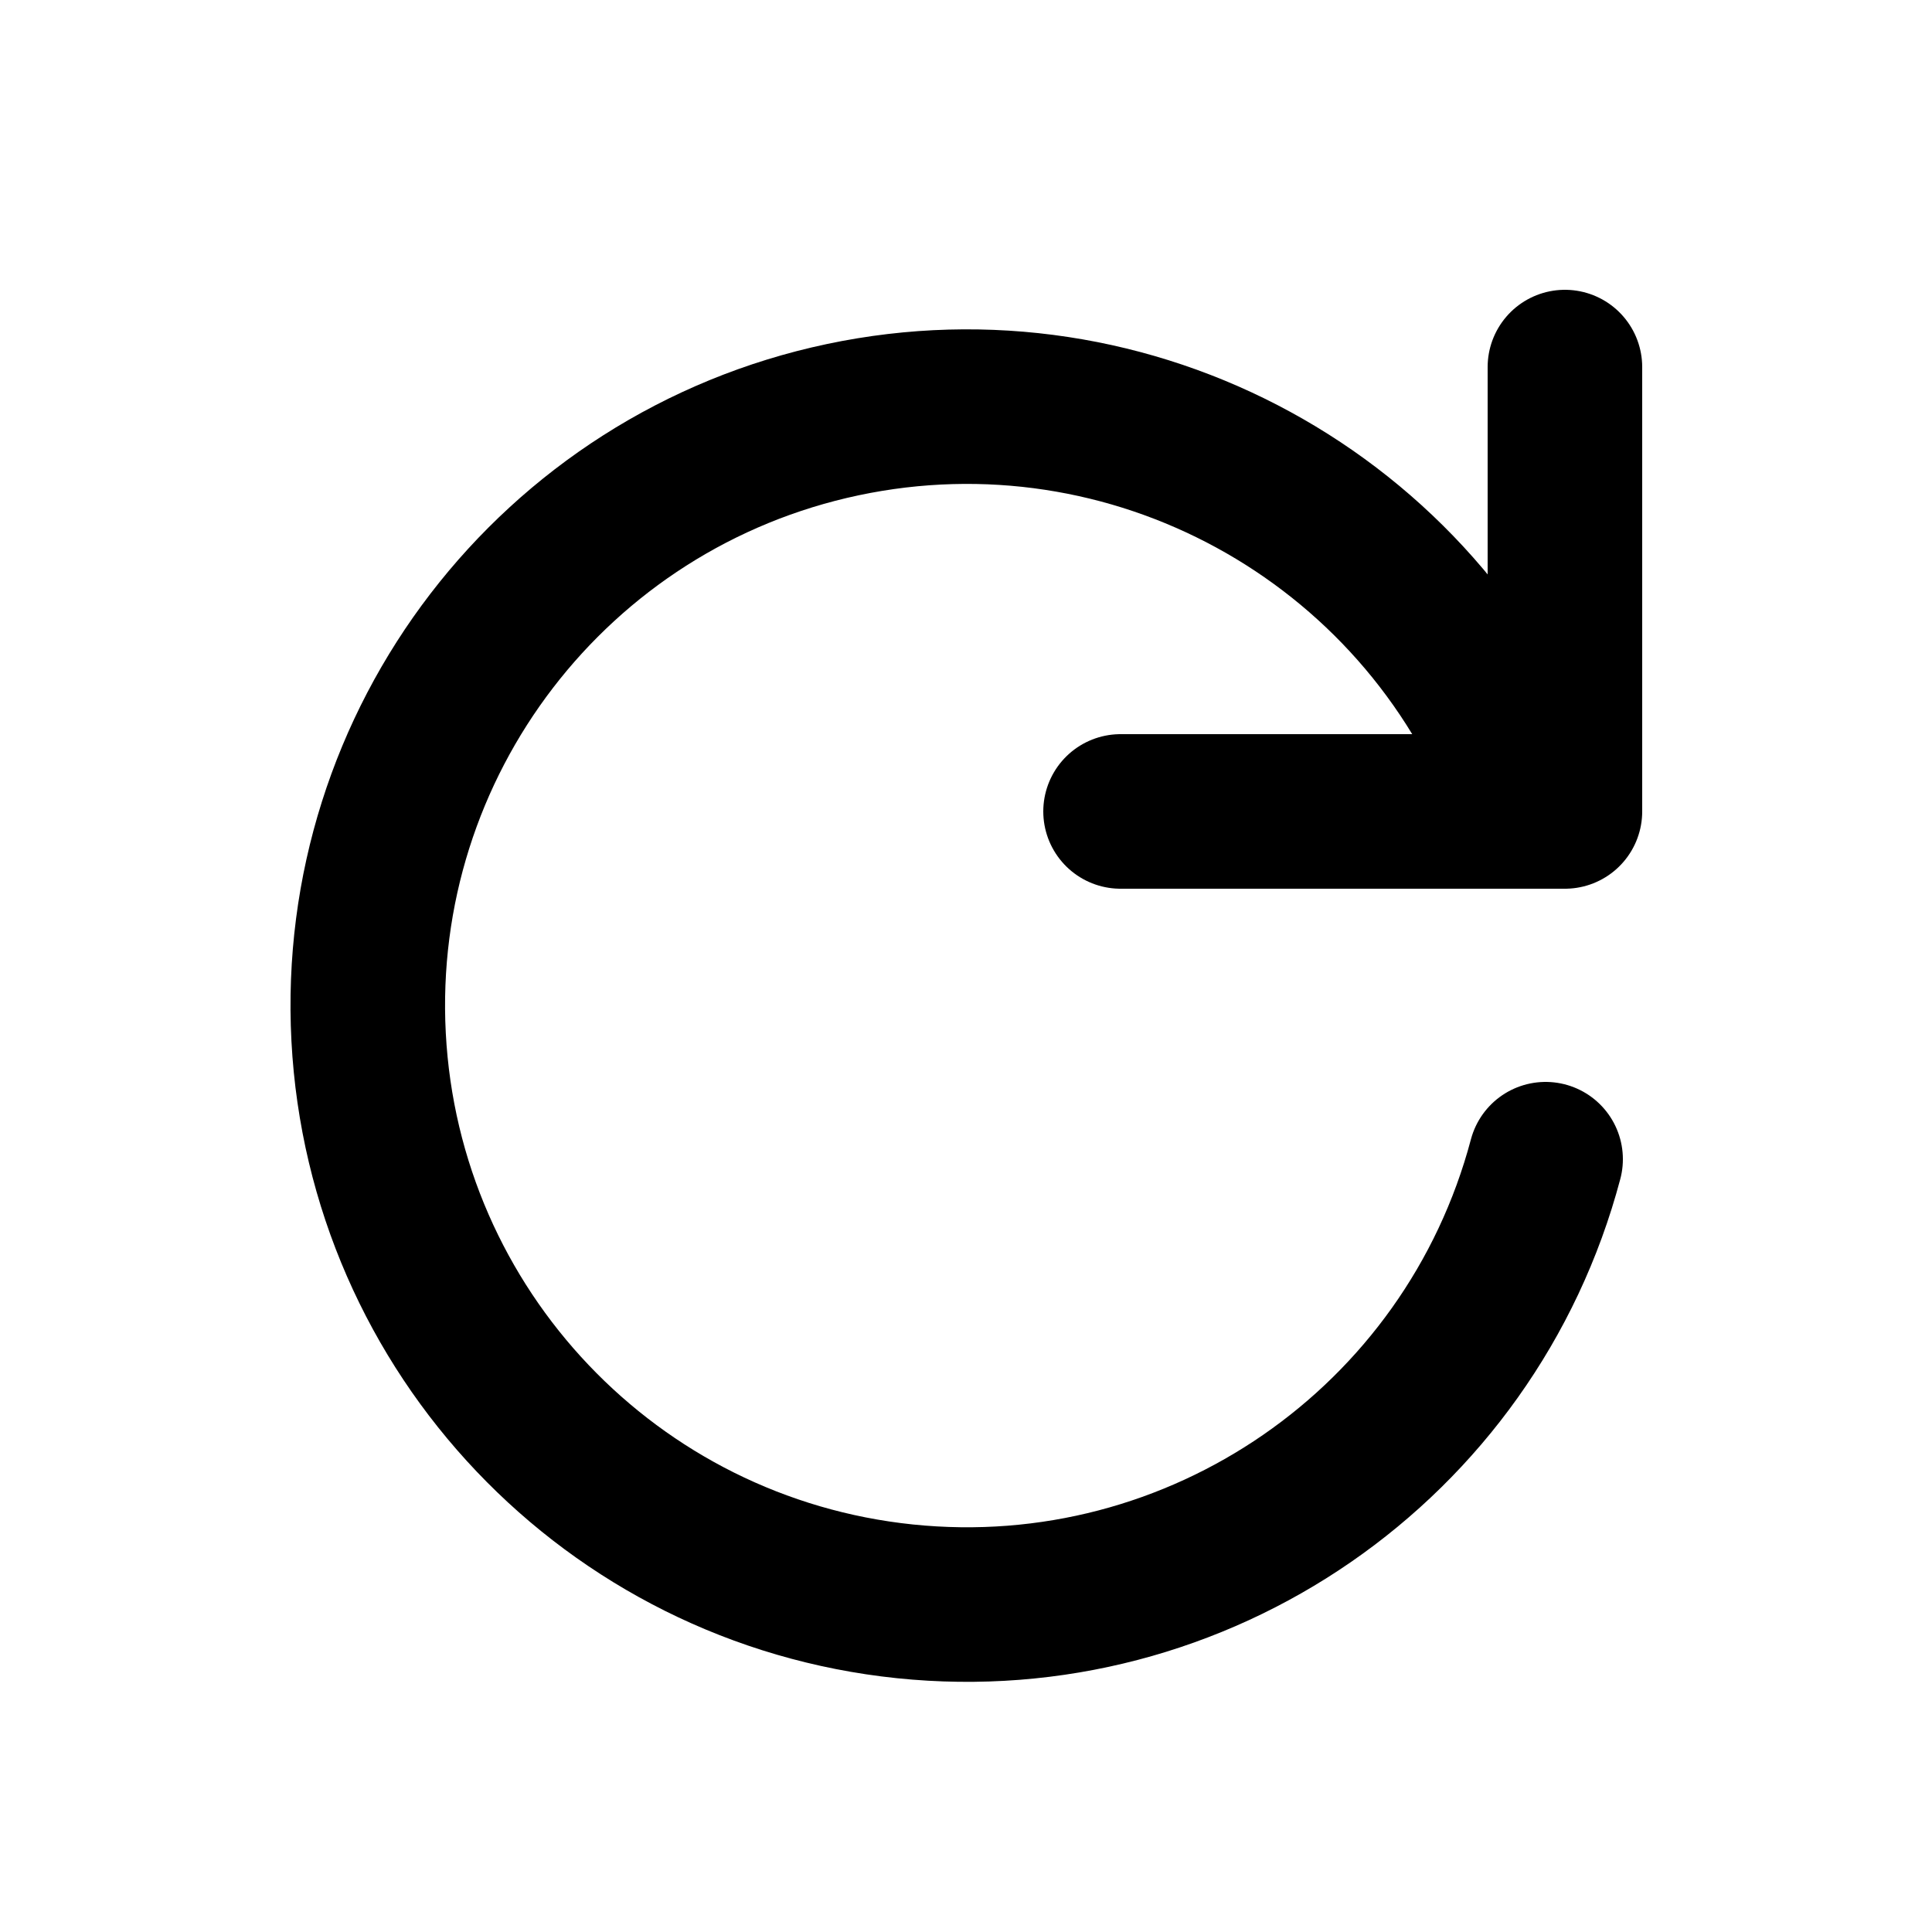
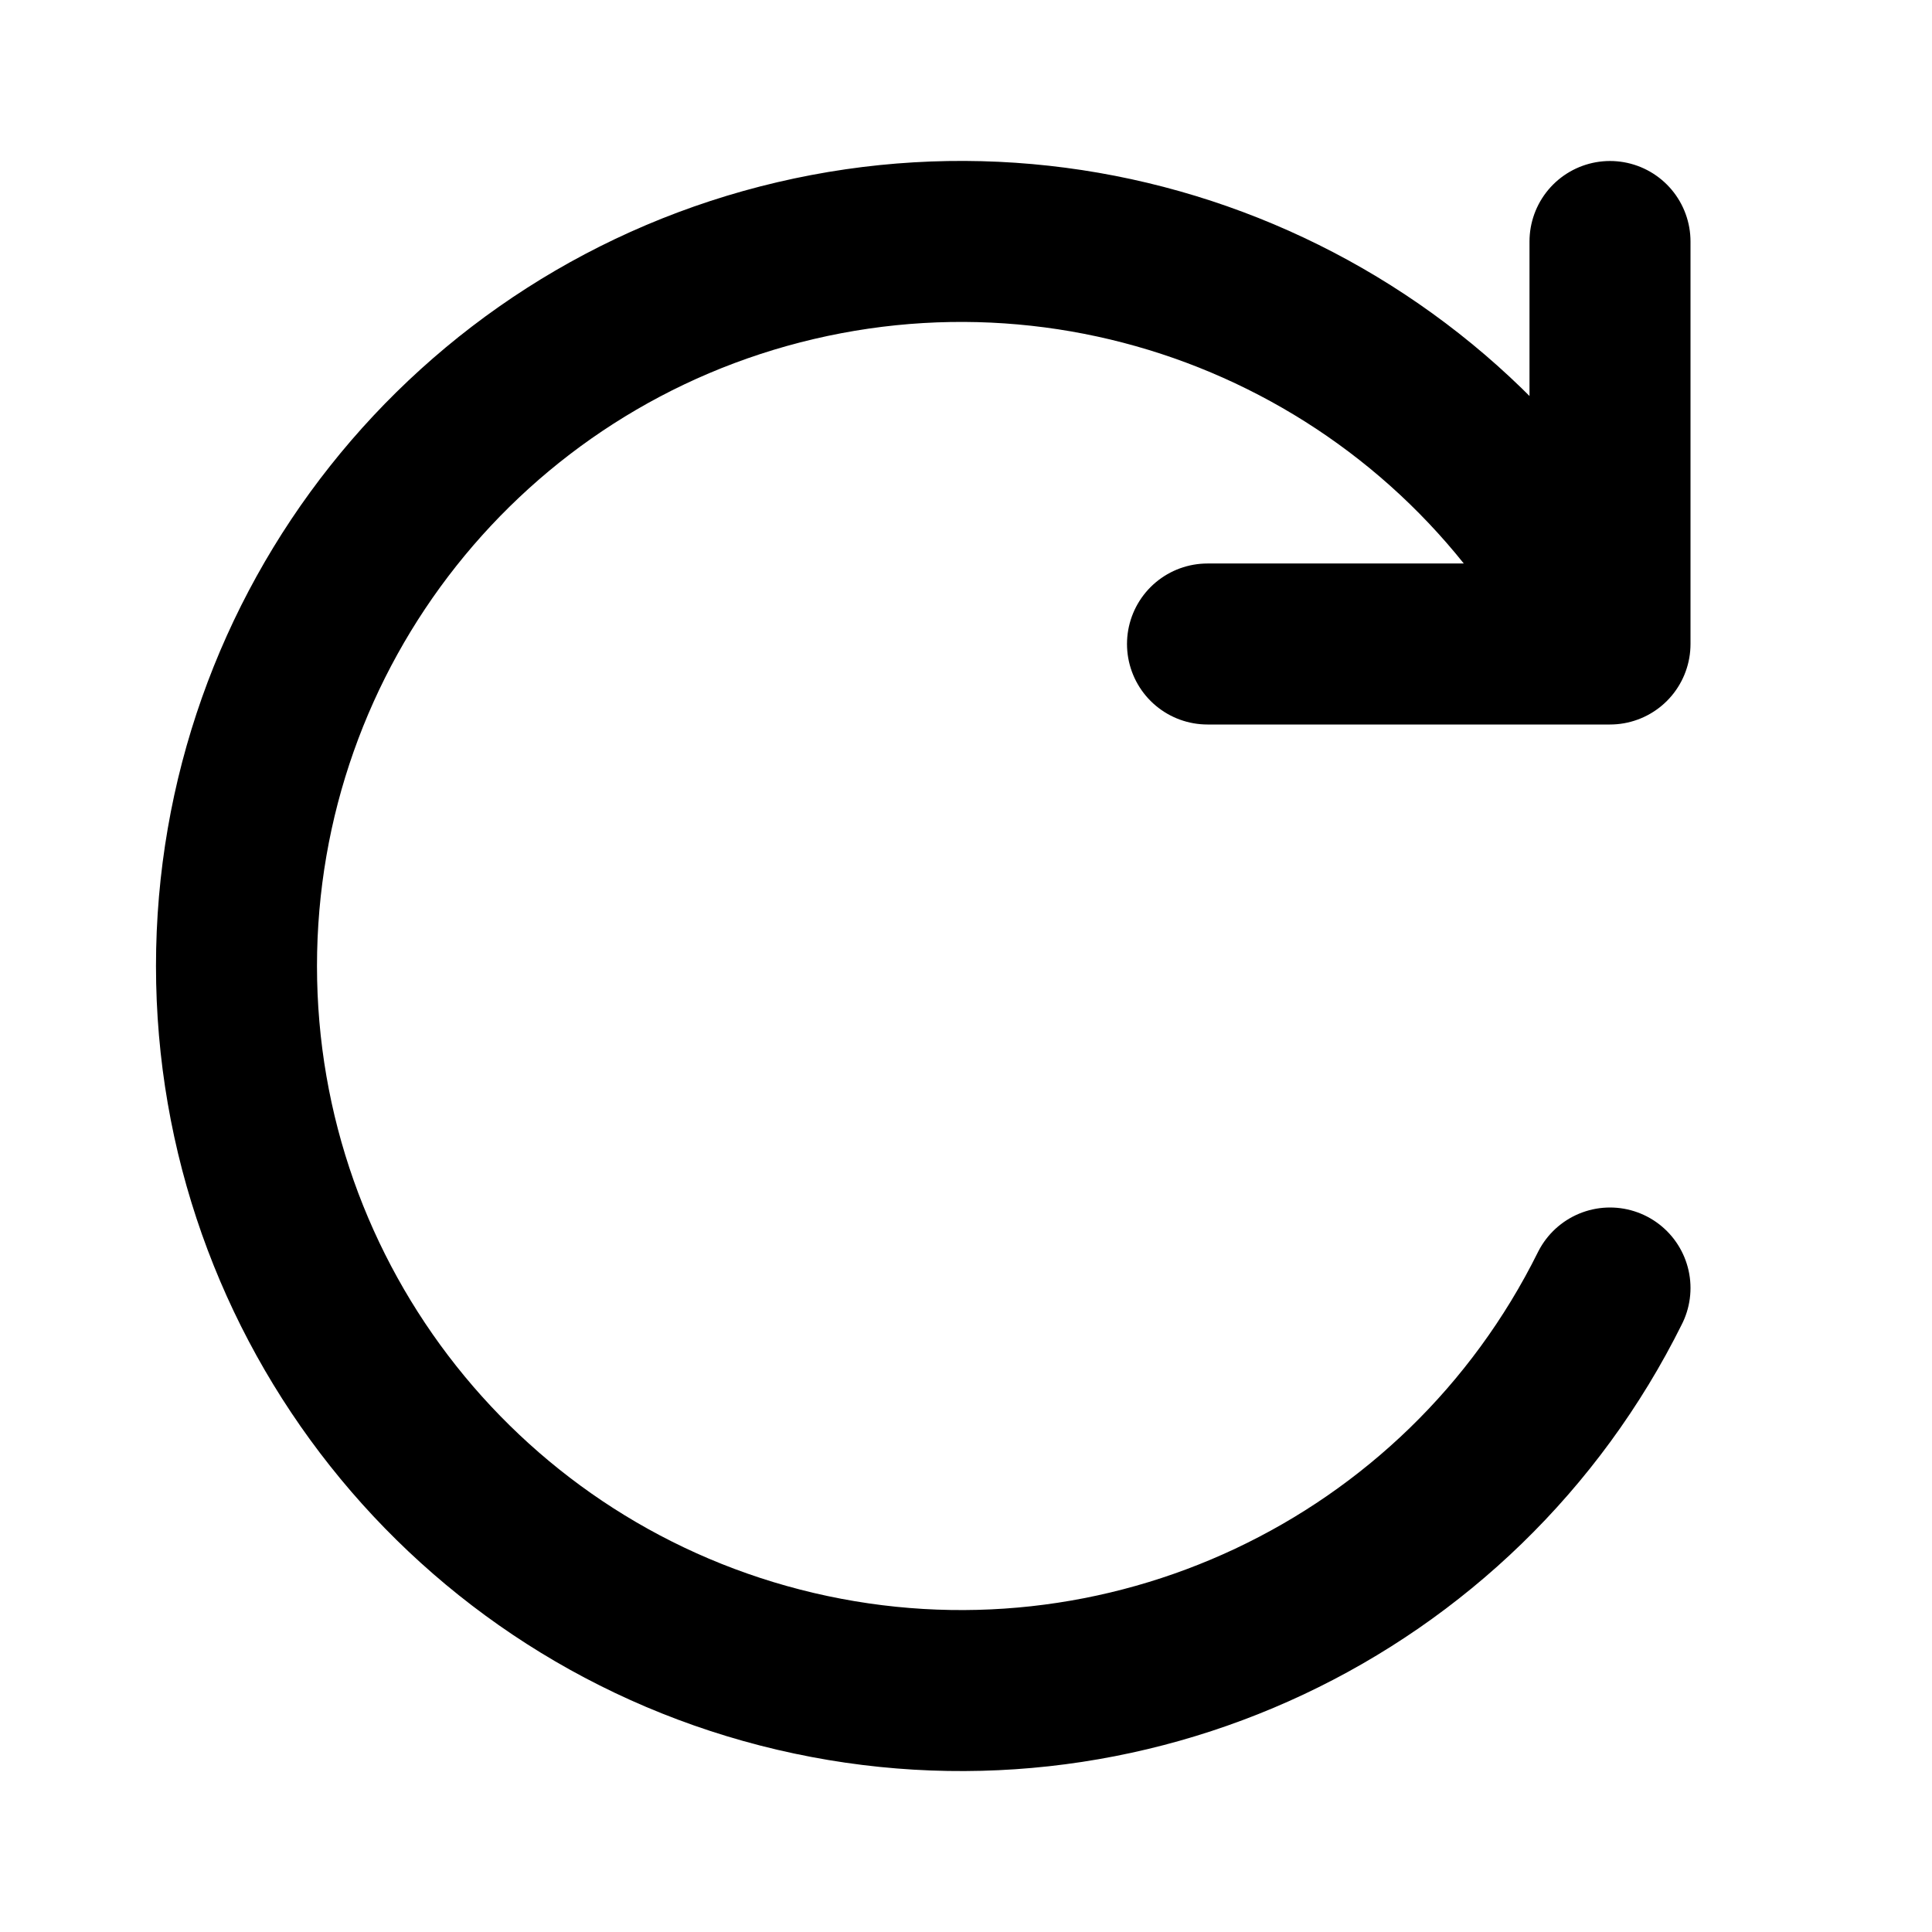
- <svg xmlns="http://www.w3.org/2000/svg" viewBox="0 0 20 20">
-   <g fill="none" stroke="#000" stroke-width="1.6" stroke-linecap="round" stroke-linejoin="round">
-     <path d="M15.8 8.2A6.2 6.2 0 1 0 16 12" />
-     <path d="M16.2 3.8v4.6h-4.6" />
-   </g>
+ <svg xmlns="http://www.w3.org/2000/svg" viewBox="0 0 24 24">
+   <path d="M20 8A9 9 0 1 0 20 16M20 3V8H15" fill="none" stroke="currentColor" stroke-width="2" stroke-linecap="round" stroke-linejoin="round" />
</svg>
